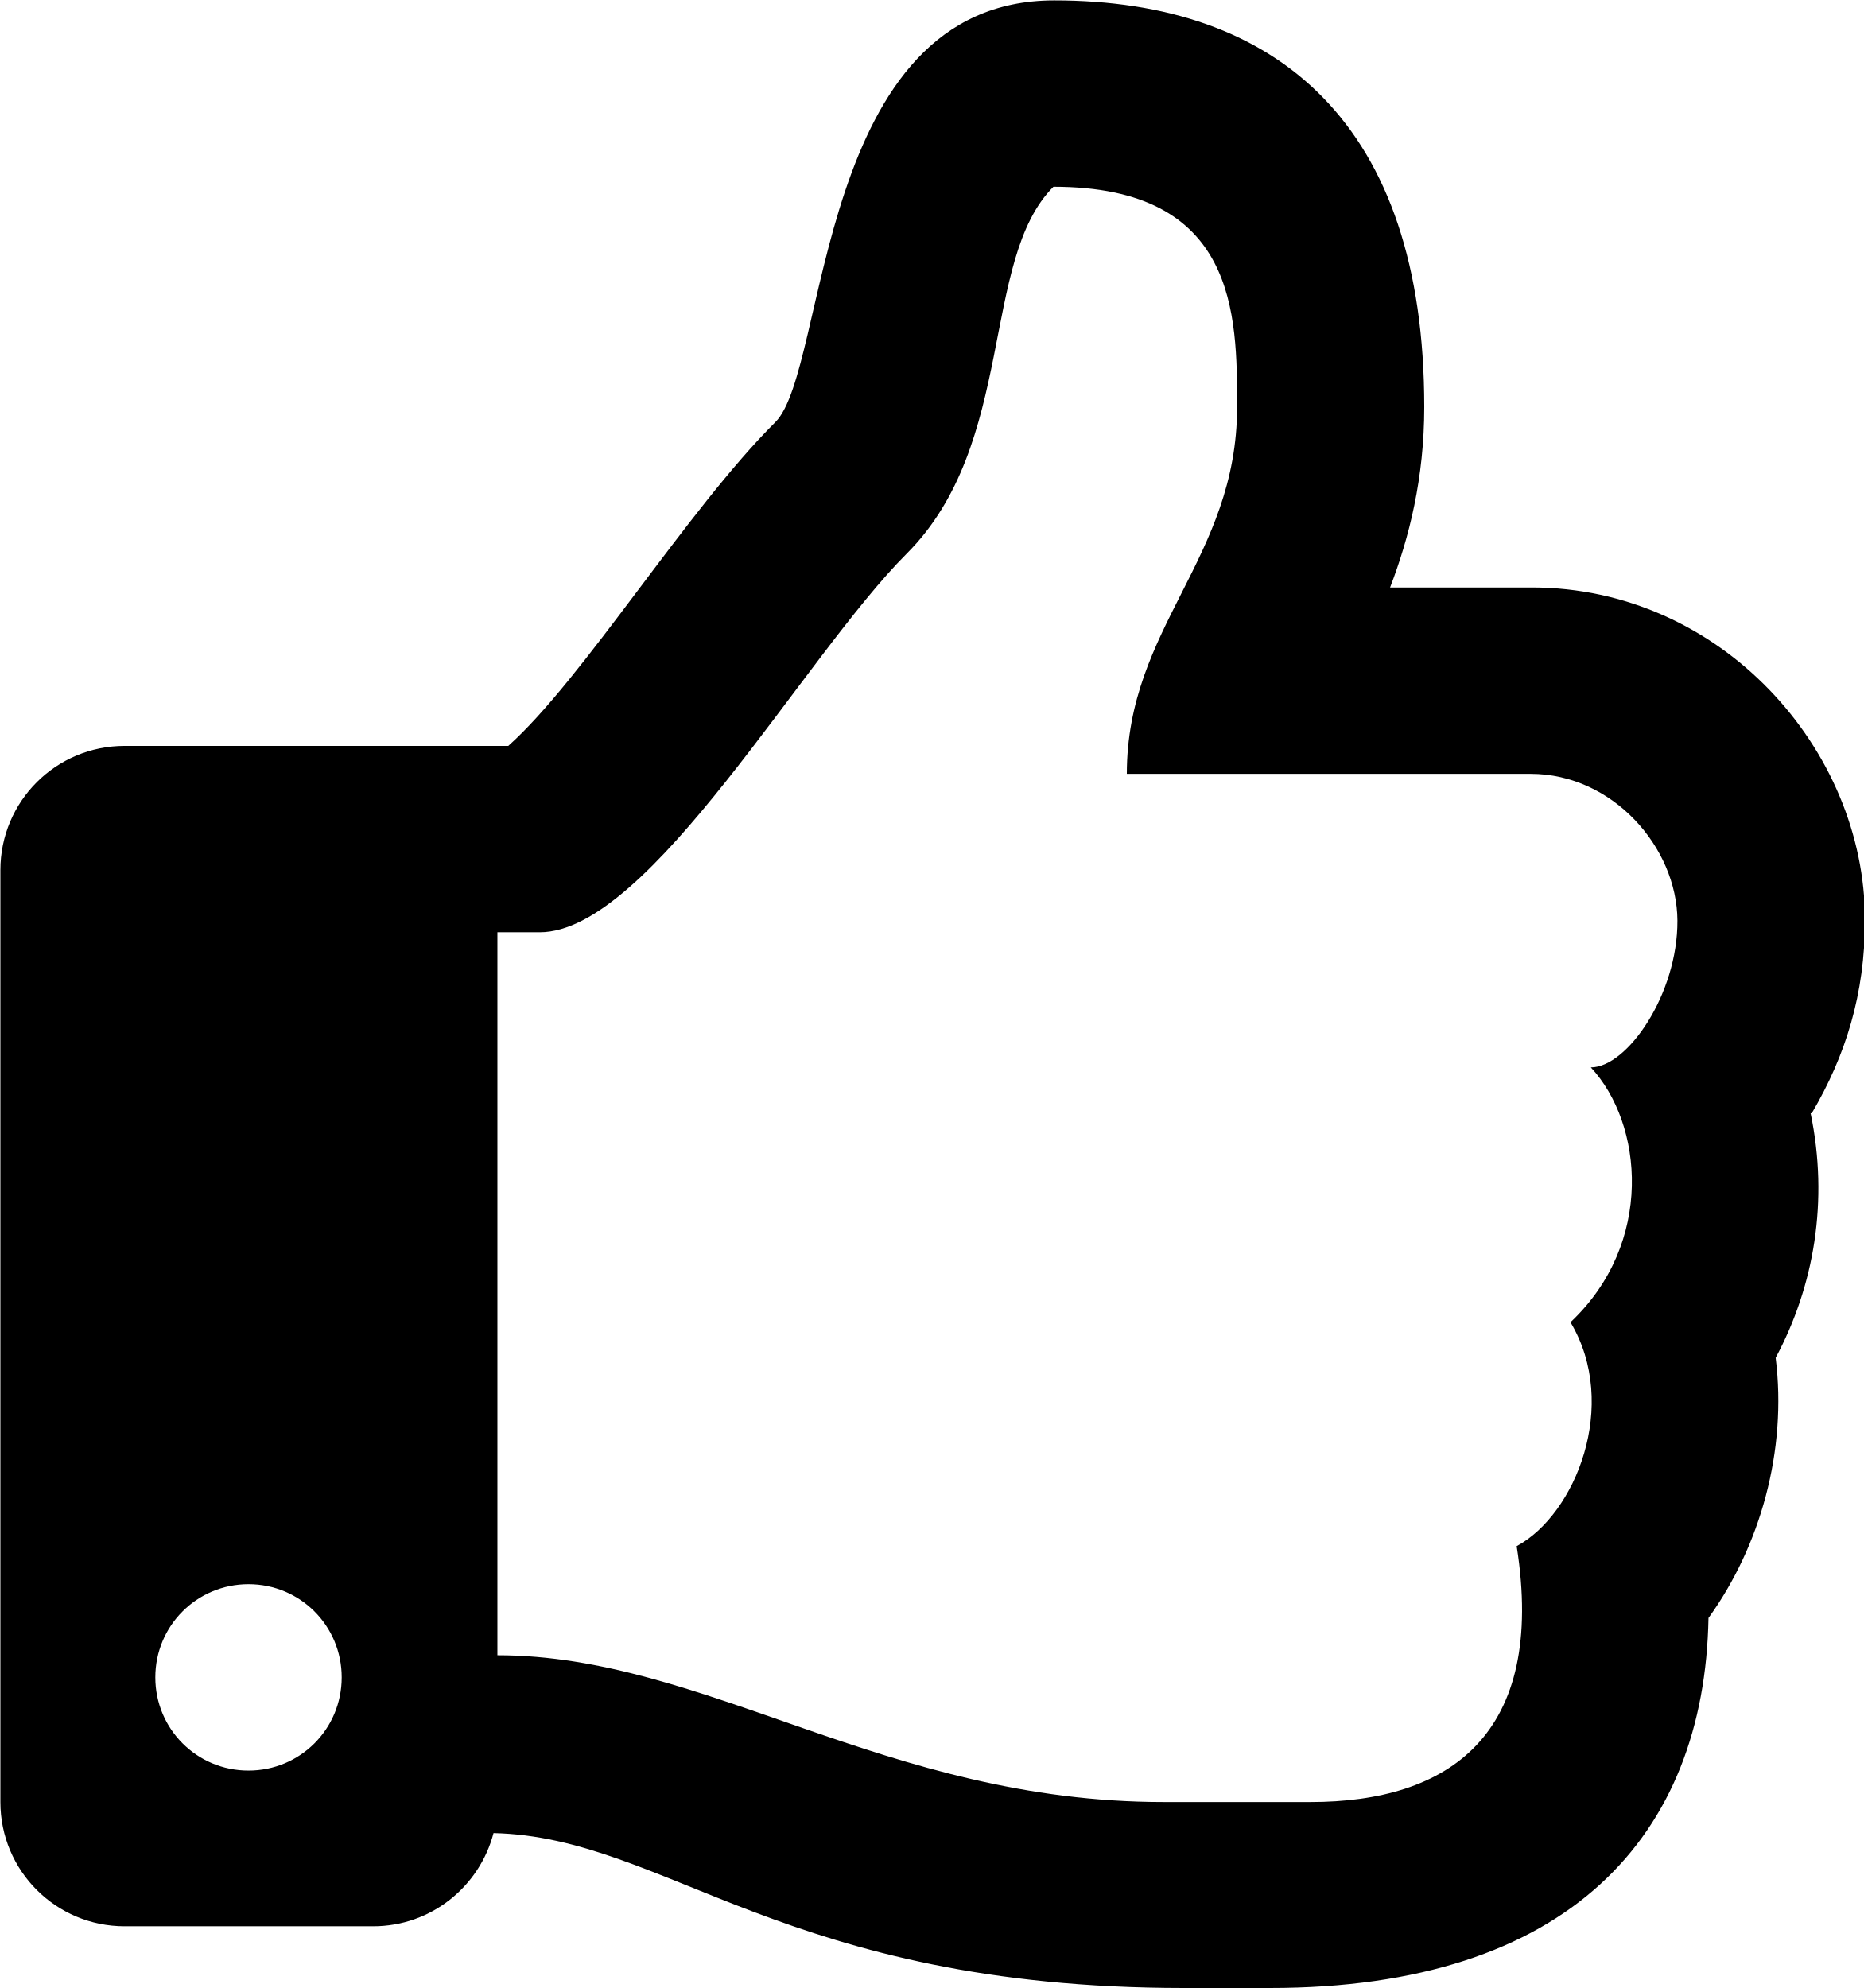
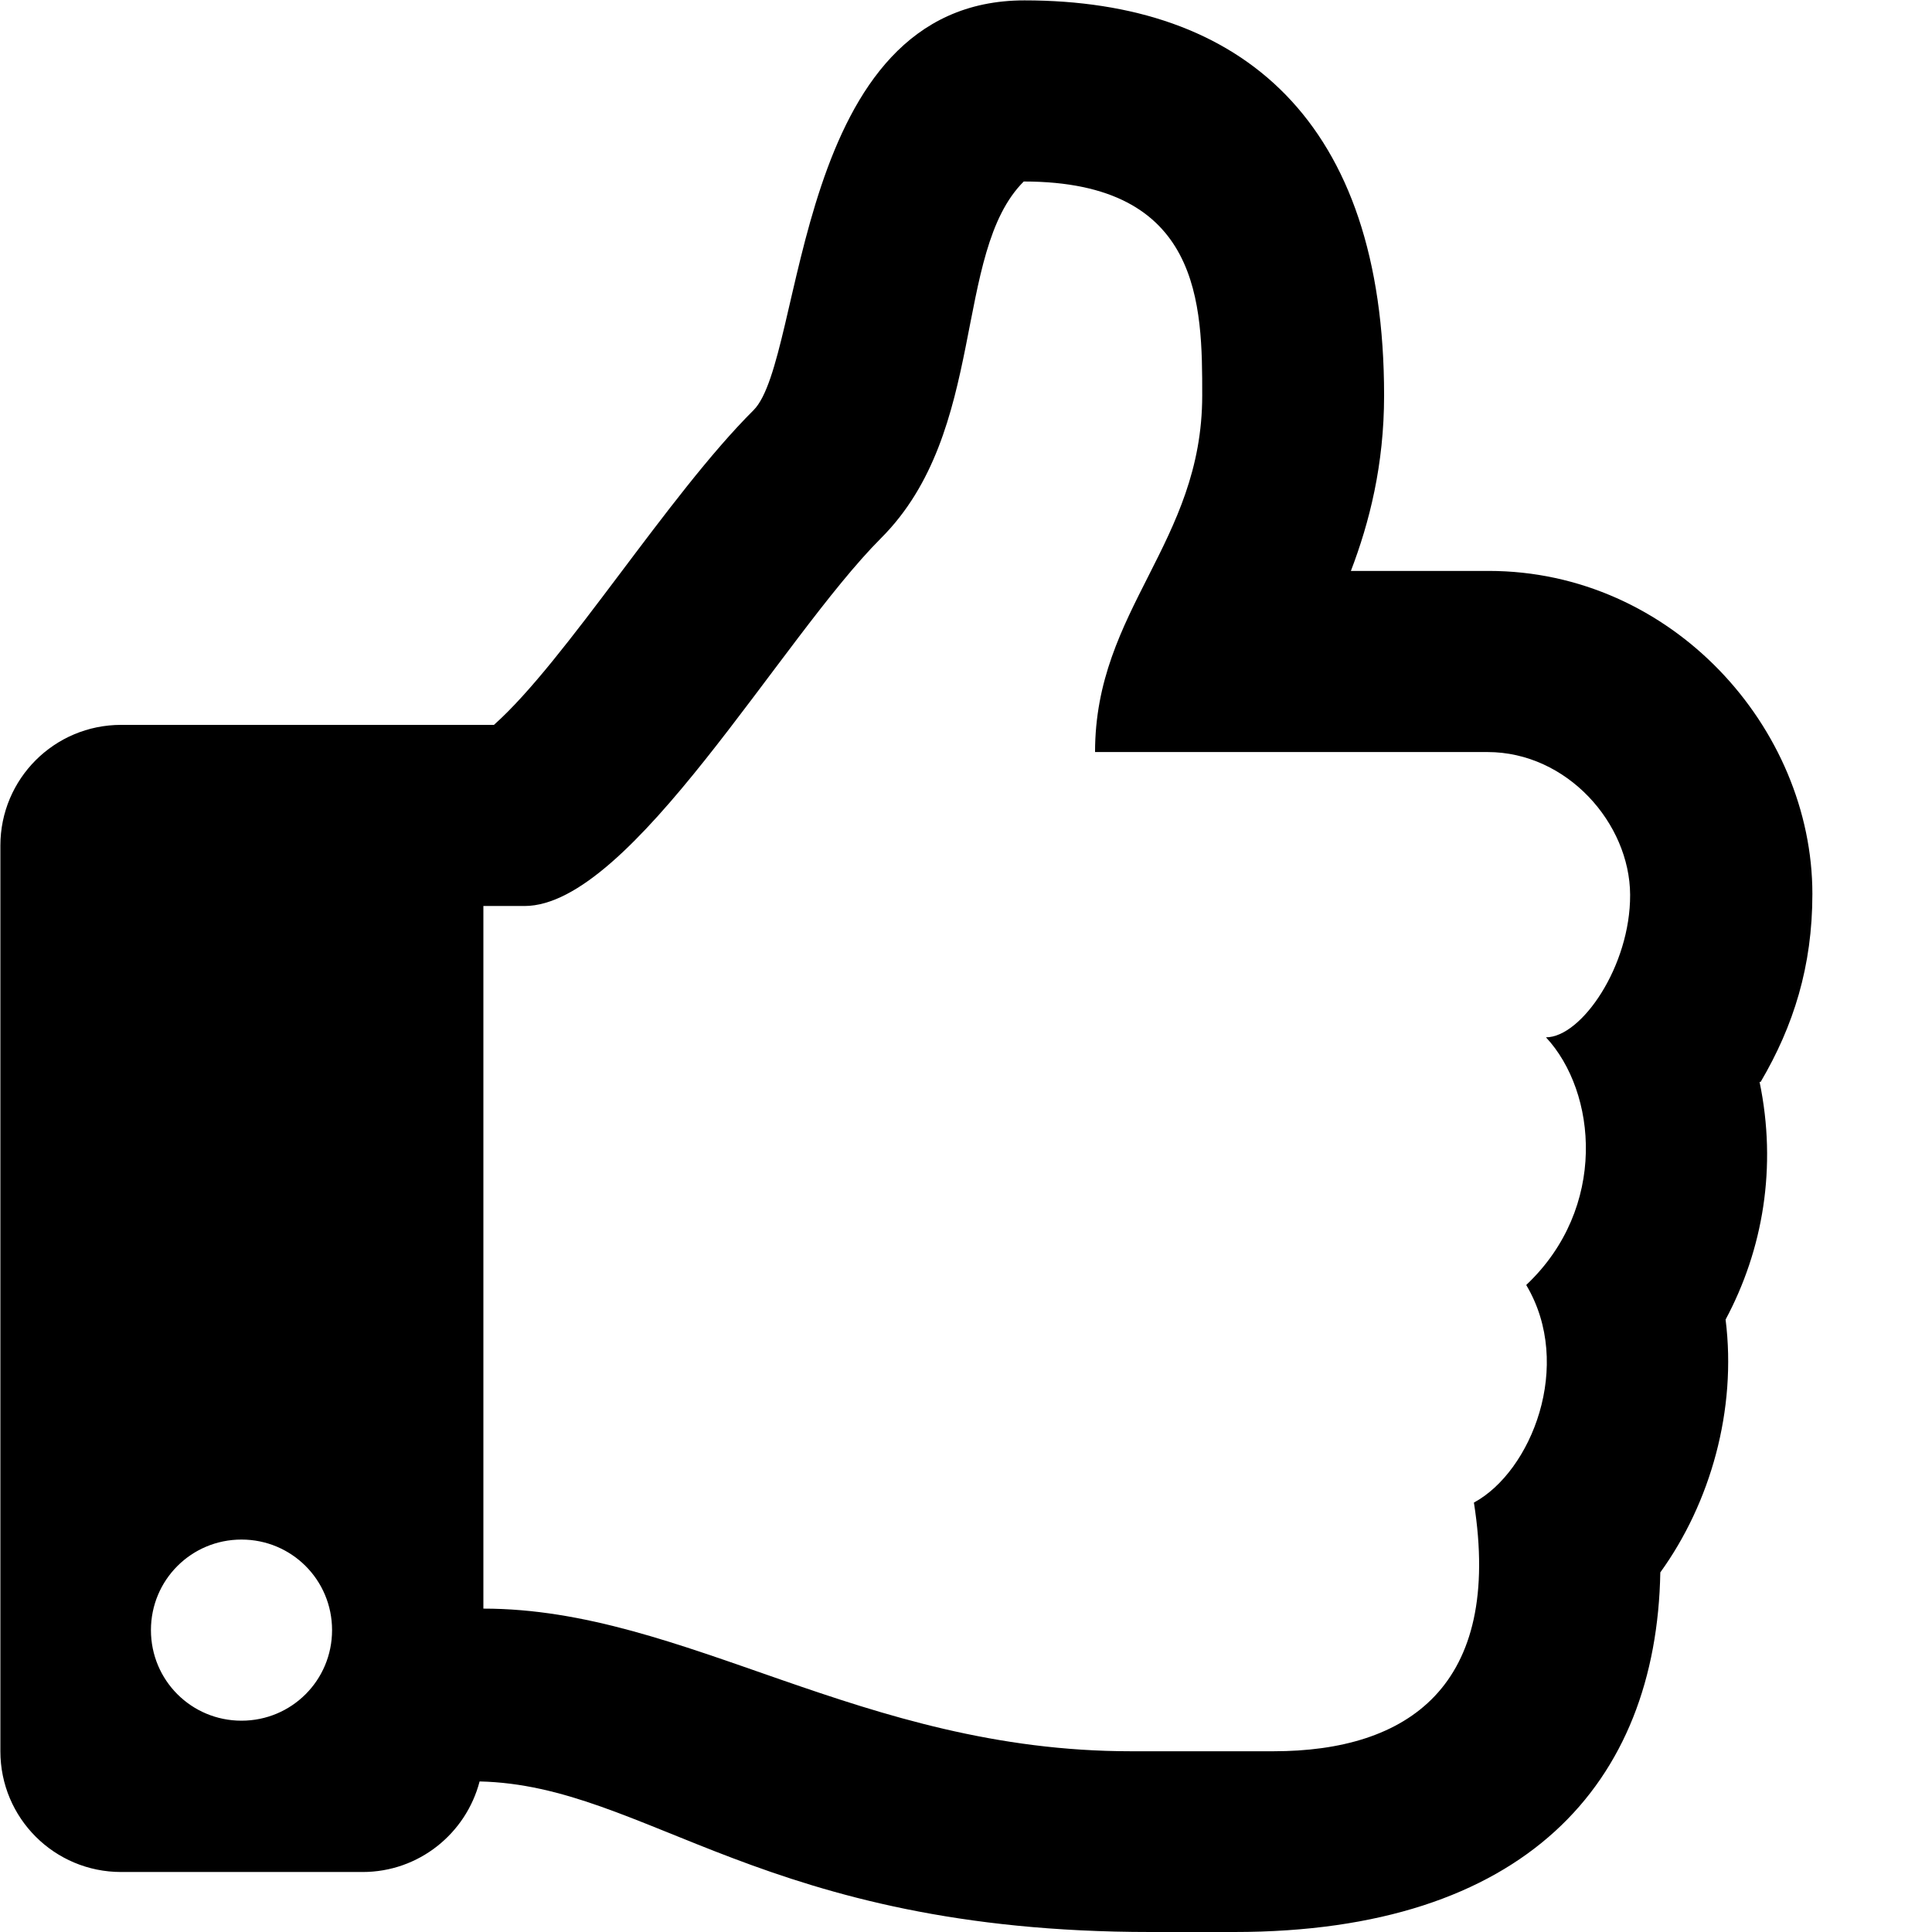
- <svg xmlns="http://www.w3.org/2000/svg" width="100%" height="100%" viewBox="0 0 480 512">
+ <svg xmlns="http://www.w3.org/2000/svg" width="100%" height="100%" viewBox="0 0 512 512">
  <path fill="currentColor" d="M466.3 286.7c4.7 22.6 0.9 44.5-9 63 3 23.9-4 48.6-17.3 67-1 55.9-35.8 95.3-112.9 95.3-7 0-15 0-22.2 0-102.7 0-133.3-38.9-177.8-39.9-3.6 13.8-16.1 24-31 24h-64c-17.7 0-32-14.3-32-32v-240c0-17.7 14.3-32 32-32h98.8c19.1-17 46-60.7 68.8-83.4 13.7-13.7 10.2-108.6 71.8-108.6 57.6 0 95.3 31.9 95.3 104.7 0 18.4-3.9 33.7-8.8 46.5h36.5c48.6 0 85.8 41.6 85.8 85.6 0 19.2-5 35-13.7 49.8zM404.5 340.5c21.6-20.4 18.7-51.1 5.2-65.6 9.4 0 22.4-18.9 22.3-37.8-0.1-18.9-16.7-37.8-37.8-37.8h-104c0-37.8 28.4-55.4 28.4-94.5 0-23.8 0-56.7-47.3-56.7-18.9 18.9-9.5 66.2-37.8 94.5-26.6 26.6-66.2 97.5-94.5 97.5h-10.9v186.2c53.6 0 100 37.8 171.6 37.8h37.8c35.5 0 60.8-17.1 53.1-65.9 15.2-8.2 26.5-36.4 13.9-57.6zM88 432c0-13.3-10.7-24-24-24s-24 10.7-24 24 10.7 24 24 24 24-10.7 24-24z" />
</svg>
